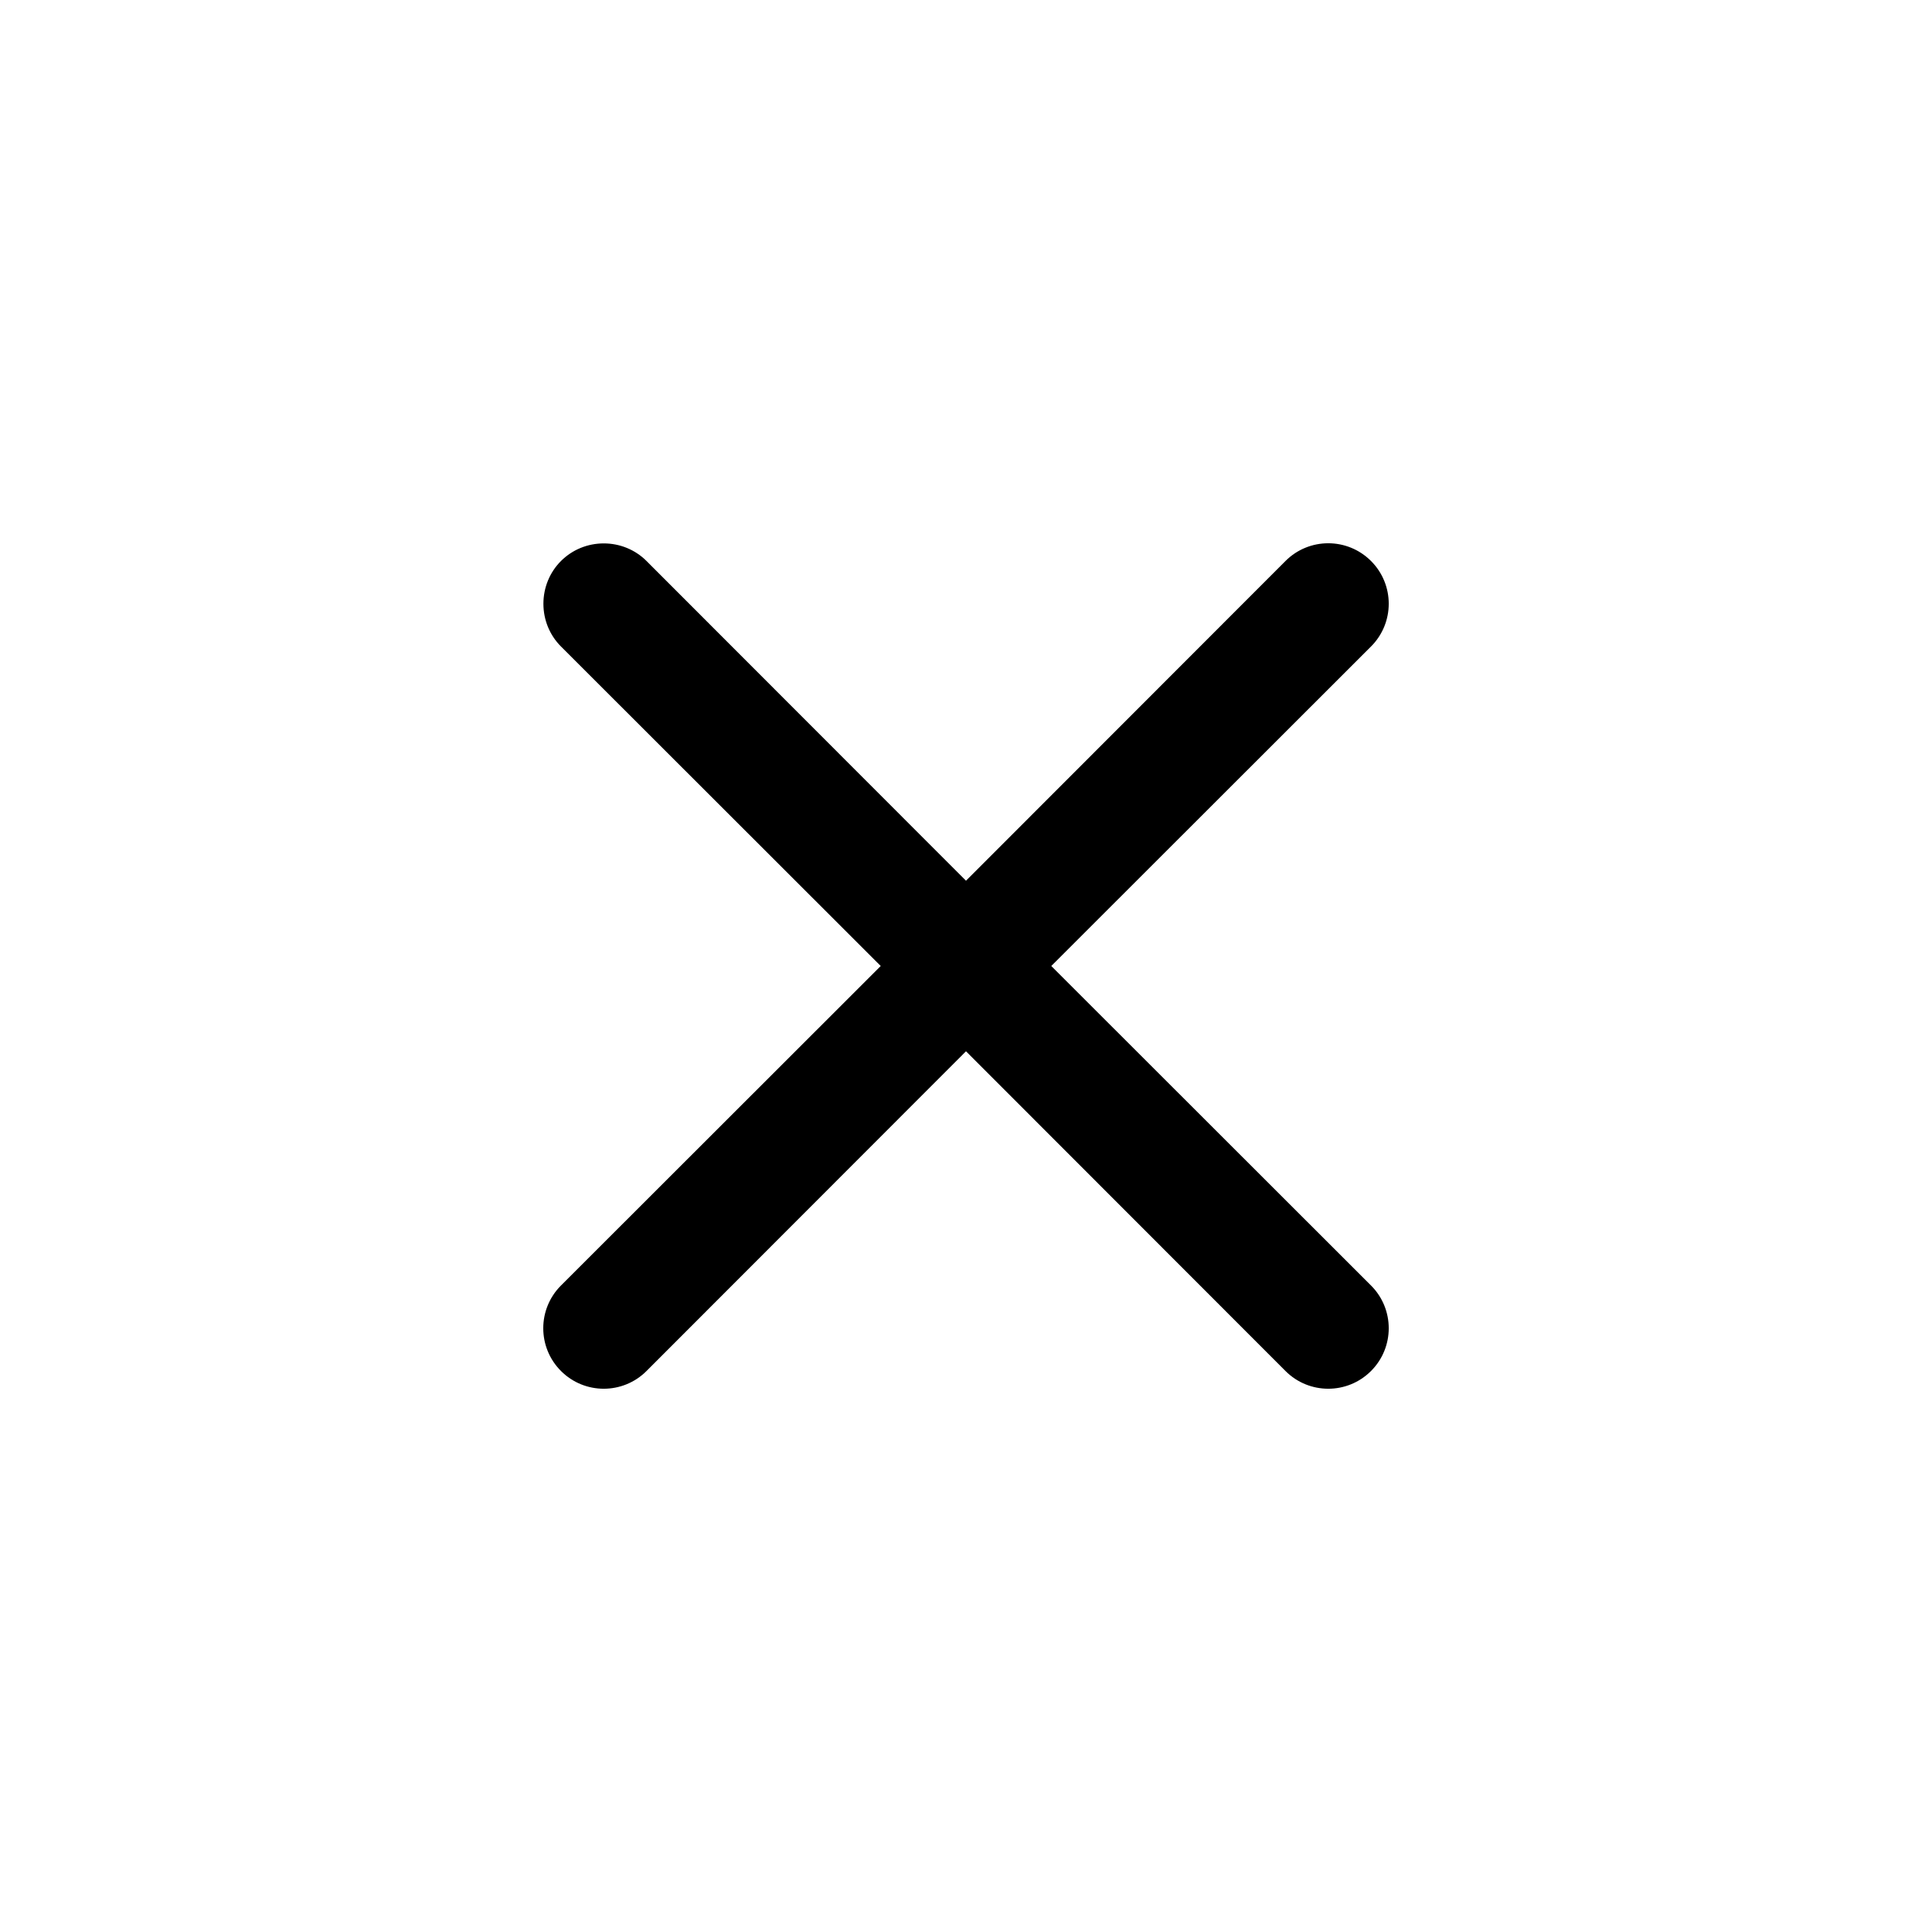
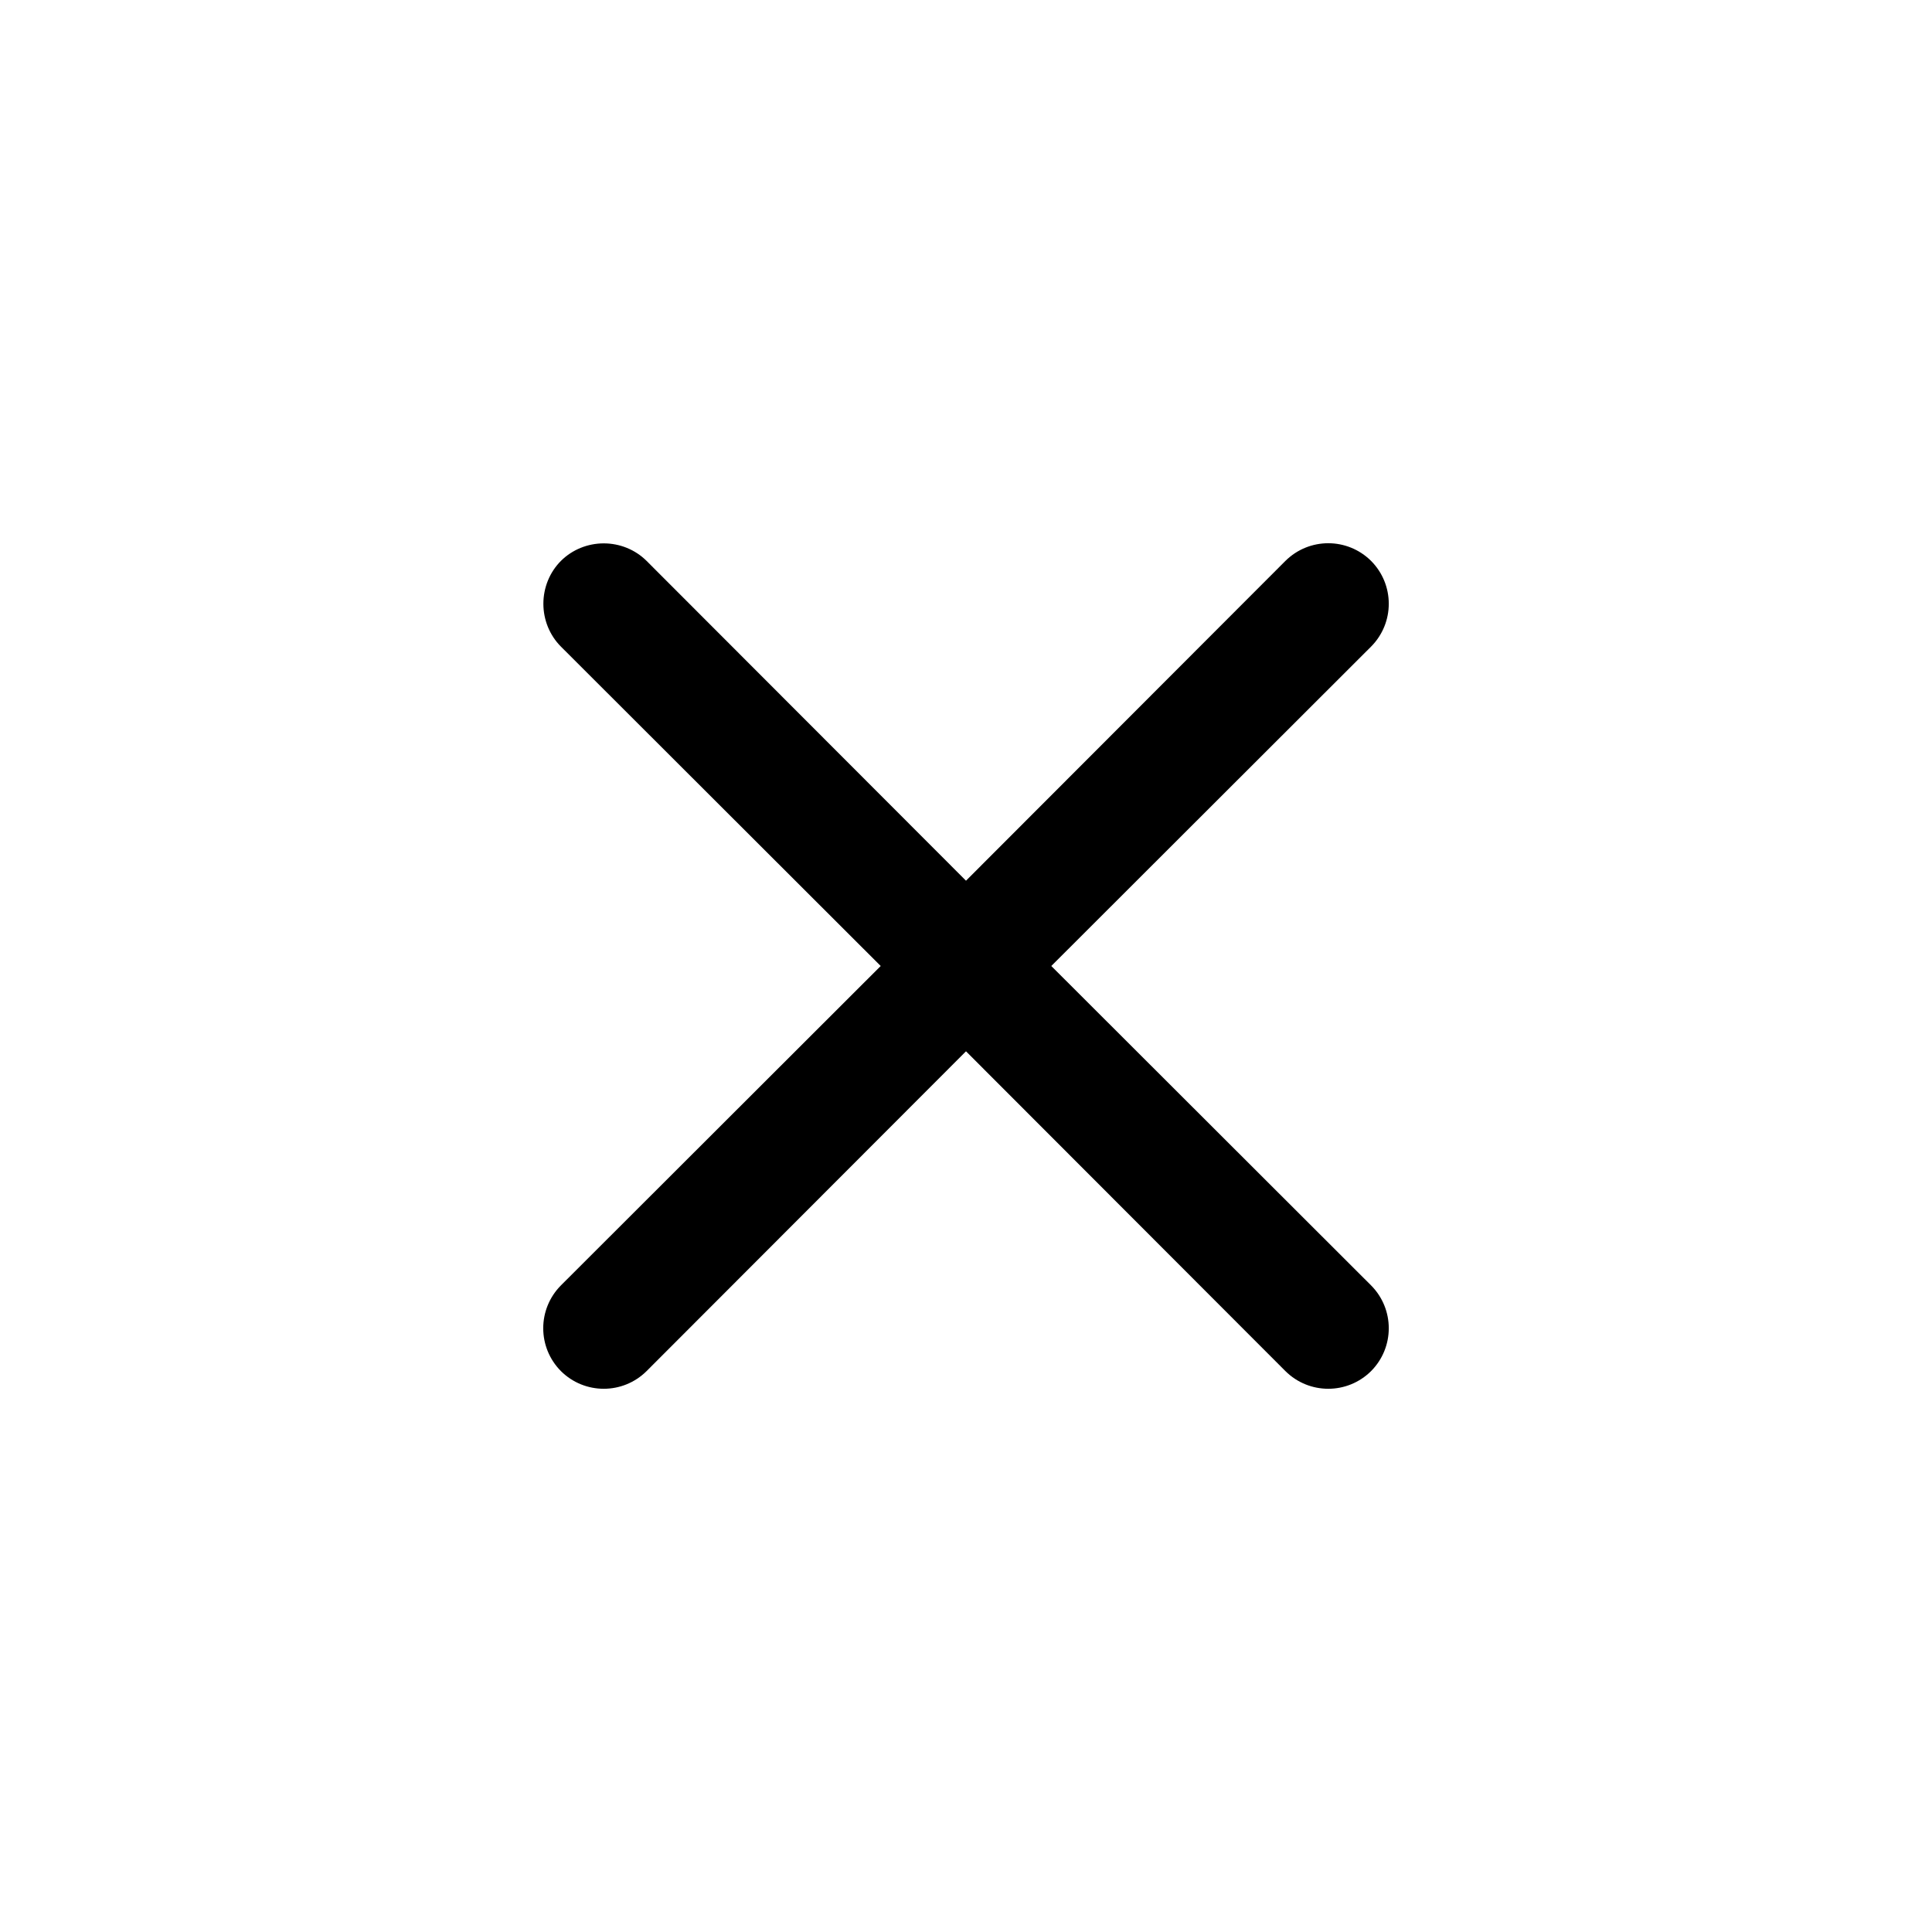
- <svg xmlns="http://www.w3.org/2000/svg" width="30px" height="30px" viewBox="0 0 30 30" version="1.1">
+ <svg xmlns="http://www.w3.org/2000/svg" width="40px" height="40px" viewBox="0 0 40 40" version="1.1">
  <g id="surface1">
-     <path style=" stroke:none;fill-rule:nonzero;fill:rgb(0%,0%,0%);fill-opacity:1;" d="M 8.711 8.711 C 8.887 8.535 9.125 8.438 9.375 8.438 C 9.625 8.438 9.863 8.535 10.039 8.711 L 15 13.676 L 19.961 8.711 C 20.328 8.344 20.922 8.344 21.289 8.711 C 21.656 9.078 21.656 9.672 21.289 10.039 L 16.324 15 L 21.289 19.961 C 21.656 20.328 21.656 20.922 21.289 21.289 C 20.922 21.656 20.328 21.656 19.961 21.289 L 15 16.324 L 10.039 21.289 C 9.672 21.656 9.078 21.656 8.711 21.289 C 8.344 20.922 8.344 20.328 8.711 19.961 L 13.676 15 L 8.711 10.039 C 8.535 9.863 8.438 9.625 8.438 9.375 C 8.438 9.125 8.535 8.887 8.711 8.711 " />
+     <path style=" stroke:none;fill-rule:nonzero;fill:rgb(0%,0%,0%);fill-opacity:1;" d="M 11.613 11.613 C 11.848 11.379 12.168 11.25 12.5 11.25 C 12.832 11.25 13.152 11.379 13.387 11.613 L 20 18.234 L 26.613 11.613 C 27.105 11.125 27.895 11.125 28.387 11.613 C 28.875 12.105 28.875 12.895 28.387 13.387 L 21.766 20 L 28.387 26.613 C 28.875 27.105 28.875 27.895 28.387 28.387 C 27.895 28.875 27.105 28.875 26.613 28.387 L 20 21.766 L 13.387 28.387 C 12.895 28.875 12.105 28.875 11.613 28.387 C 11.125 27.895 11.125 27.105 11.613 26.613 L 18.234 20 L 11.613 13.387 C 11.379 13.152 11.25 12.832 11.25 12.5 C 11.25 12.168 11.379 11.848 11.613 11.613 " />
  </g>
</svg>
